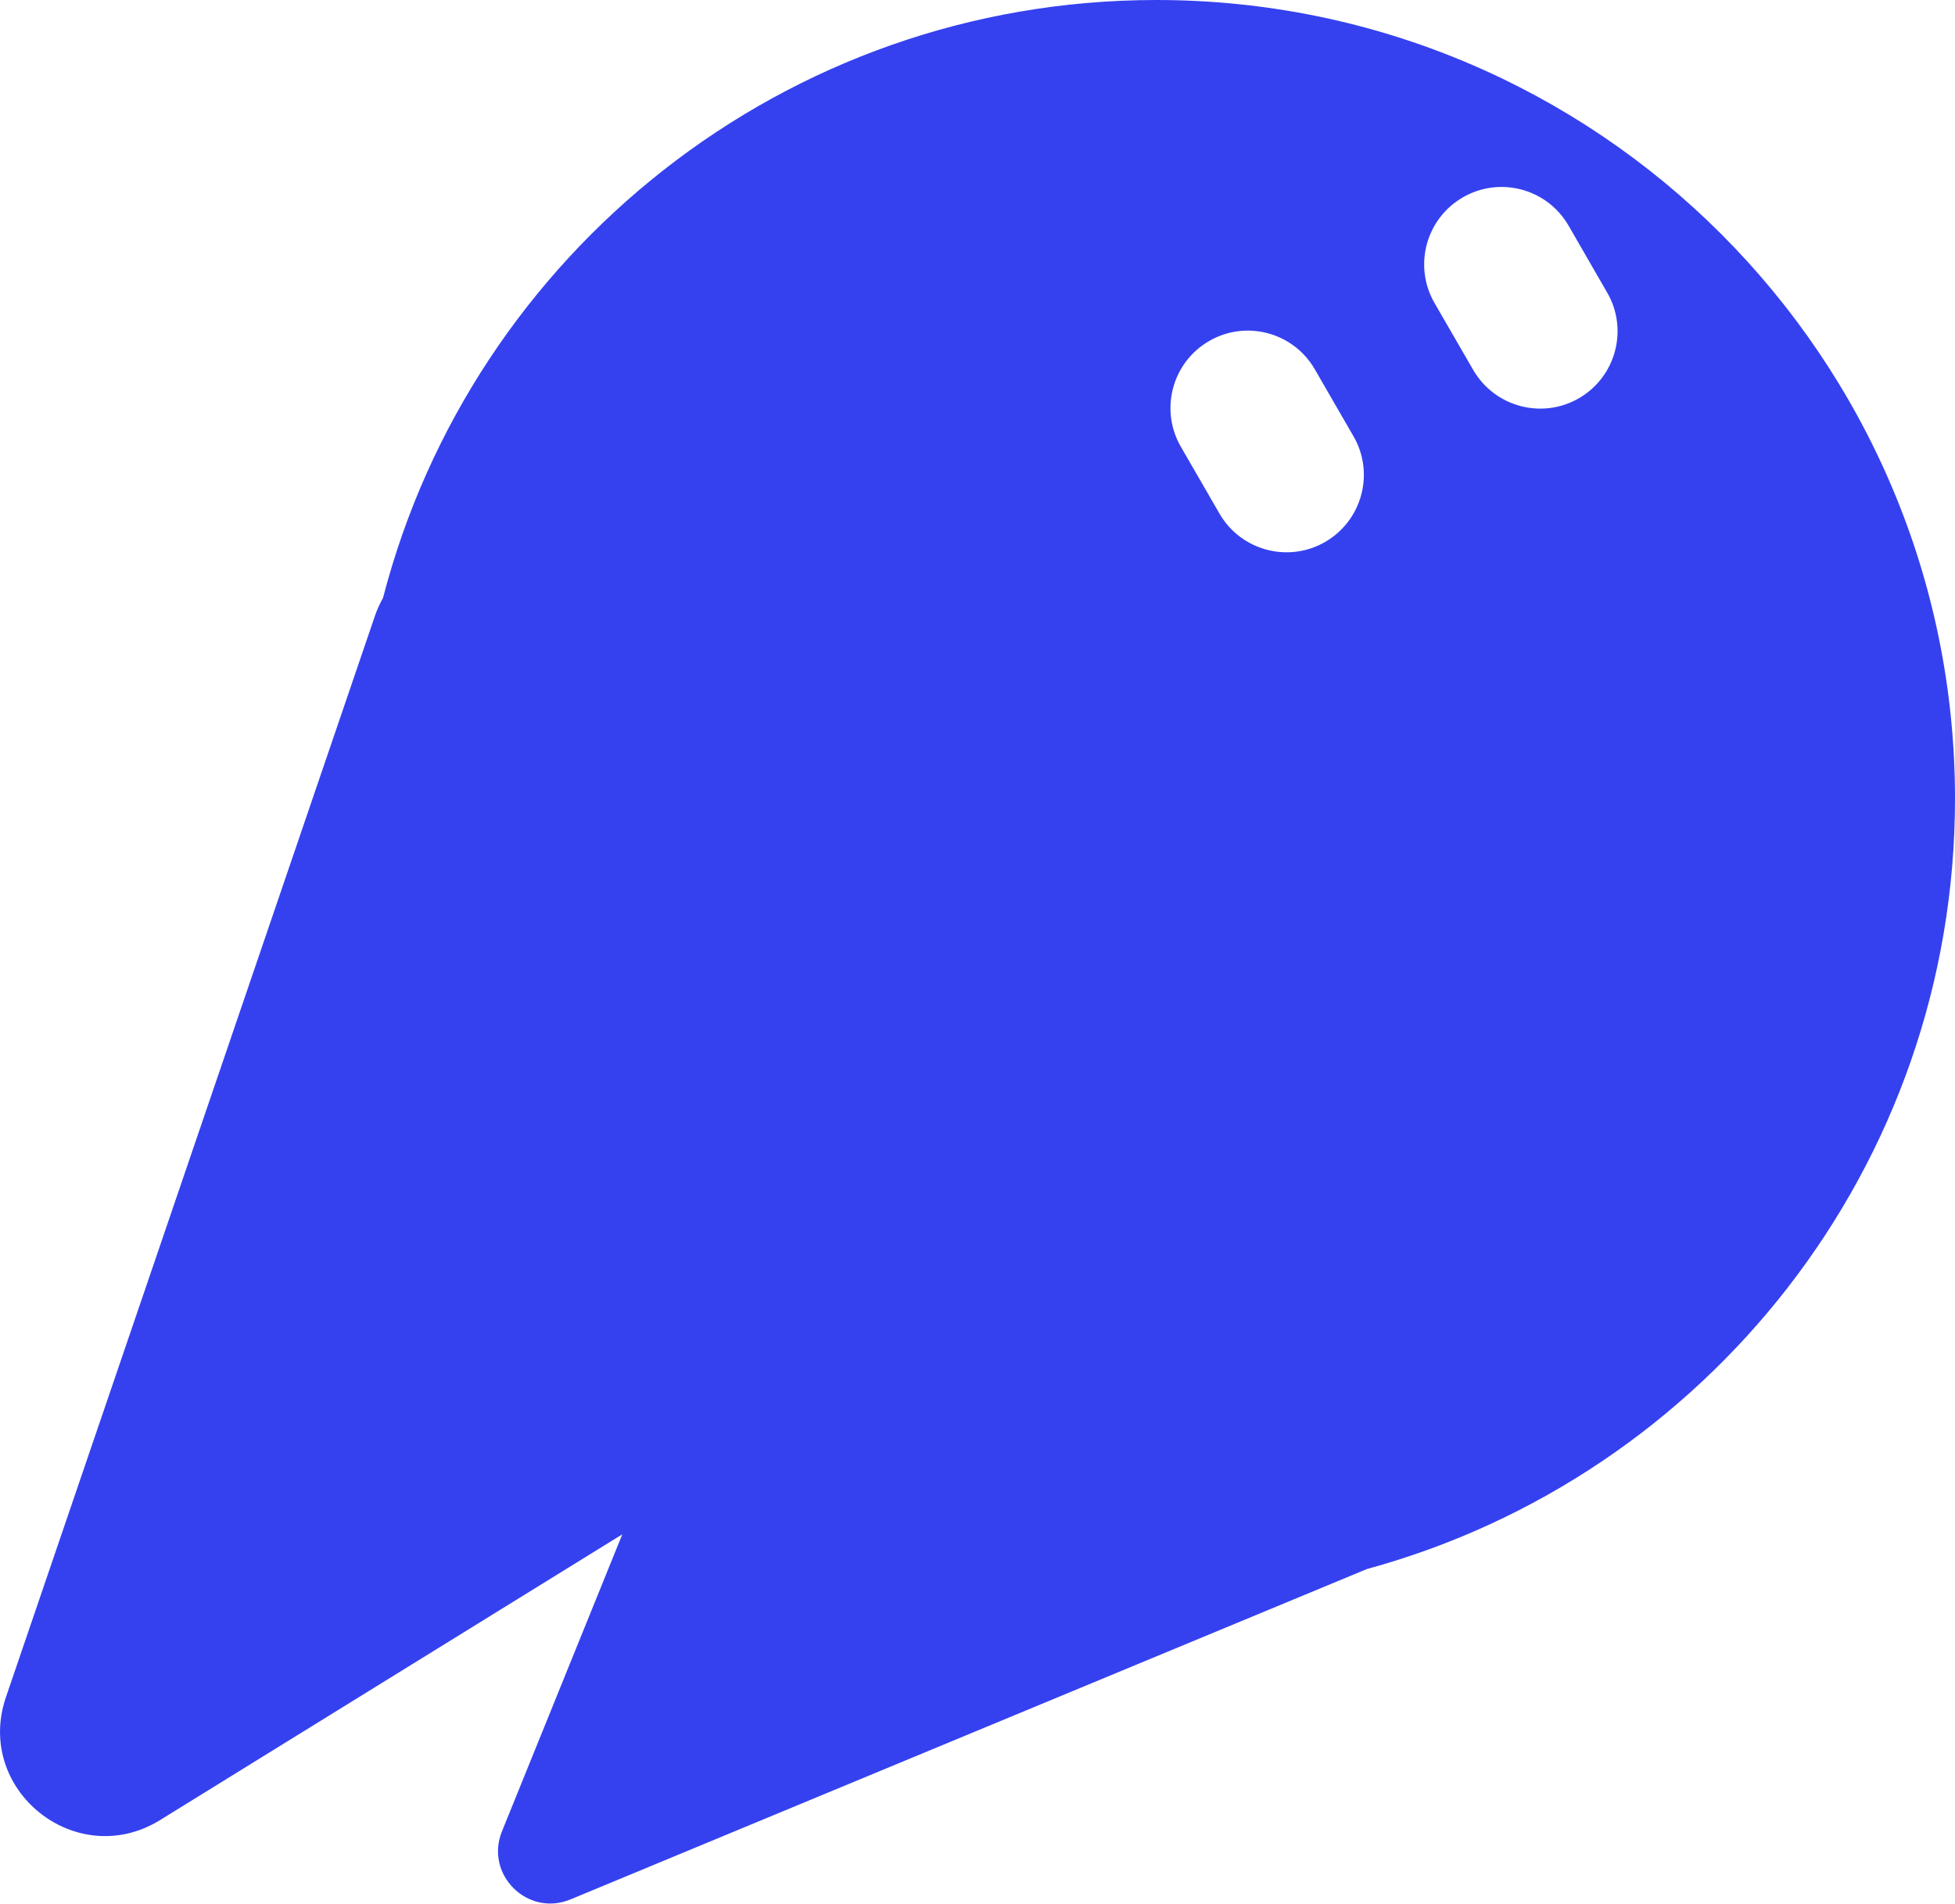
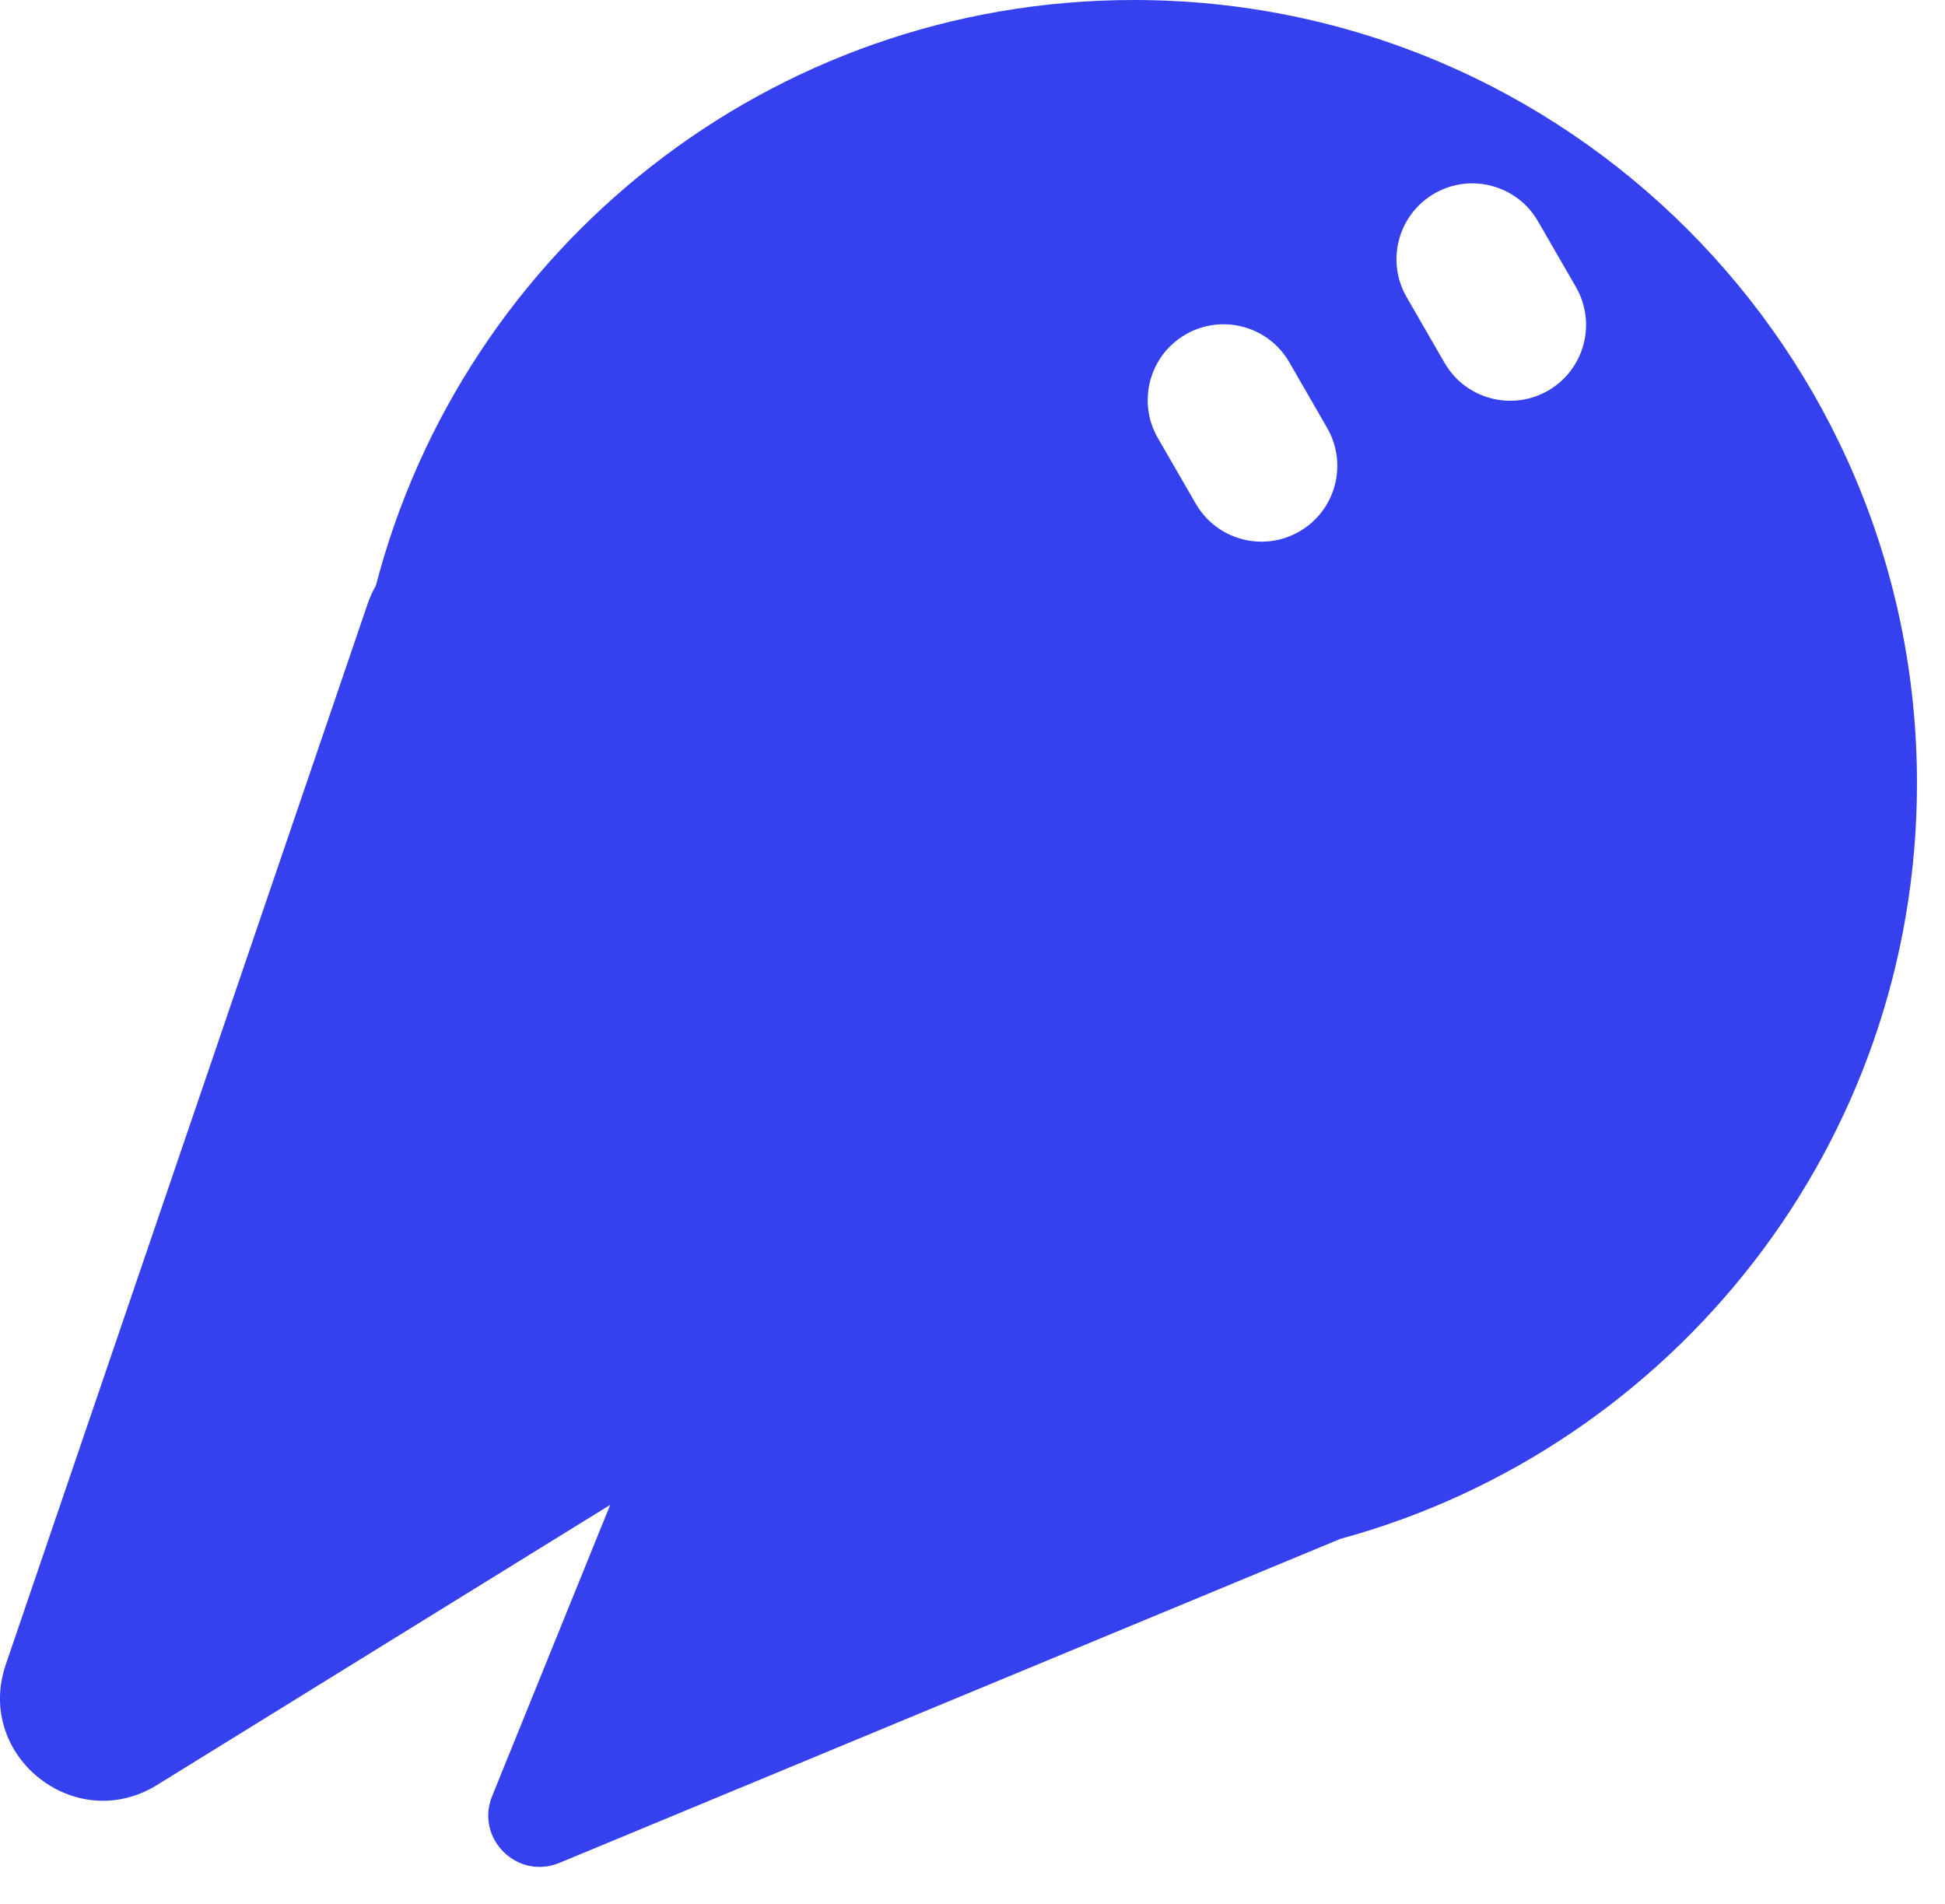
- <svg xmlns="http://www.w3.org/2000/svg" preserveAspectRatio="none" overflow="visible" style="display: block;" width="34" height="33.108" viewBox="0 0 34 33.108" fill="none">
-   <g id="Frame 41">
-     <path id="Subtract" d="M34 13.89C34 20.293 29.666 25.683 23.772 27.29L9.922 33.036C9.176 33.346 8.426 32.602 8.73 31.852L10.823 26.686L2.784 31.656C1.331 32.554 -0.448 31.136 0.103 29.519L6.522 10.708C6.559 10.599 6.607 10.497 6.661 10.4C8.209 4.418 13.645 7.0255e-05 20.111 1.62216e-06C27.782 7.35212e-05 34 6.219 34 13.89ZM23.046 9.426C23.689 9.054 23.911 8.231 23.539 7.588L22.866 6.423C22.495 5.78 21.672 5.559 21.029 5.931C20.386 6.302 20.165 7.125 20.536 7.769L21.209 8.934C21.581 9.576 22.403 9.797 23.046 9.426ZM27.459 6.927C28.102 6.555 28.323 5.732 27.951 5.089L27.279 3.924C26.907 3.281 26.085 3.061 25.442 3.432C24.798 3.803 24.577 4.626 24.948 5.27L25.621 6.434C25.993 7.077 26.816 7.298 27.459 6.927Z" fill="#3541EF" />
+ <svg xmlns="http://www.w3.org/2000/svg" width="47" height="46" viewBox="0 0 47 46" fill="none">
+   <g>
+     <path d="M46.323 18.924C46.323 27.649 40.417 34.994 32.385 37.183L13.518 45.01C12.501 45.432 11.478 44.418 11.892 43.398L14.745 36.36L3.793 43.129C1.812 44.353 -0.612 42.421 0.14 40.217L8.884 14.589C8.938 14.433 9.004 14.286 9.083 14.149C11.198 6.01 18.597 -8.27188e-07 27.399 -8.27188e-07C37.85 0 46.322 8.473 46.323 18.924ZM31.399 12.842C32.275 12.336 32.576 11.215 32.07 10.339L31.154 8.751C30.648 7.875 29.526 7.575 28.65 8.081C27.774 8.587 27.473 9.708 27.979 10.584L28.896 12.171C29.402 13.047 30.523 13.348 31.399 12.842ZM37.41 9.438C38.286 8.931 38.587 7.81 38.081 6.934L37.165 5.347C36.659 4.47 35.538 4.17 34.662 4.676C33.785 5.182 33.485 6.303 33.991 7.18L34.907 8.767C35.413 9.643 36.533 9.943 37.41 9.438Z" fill="#3541EF" />
  </g>
</svg>
